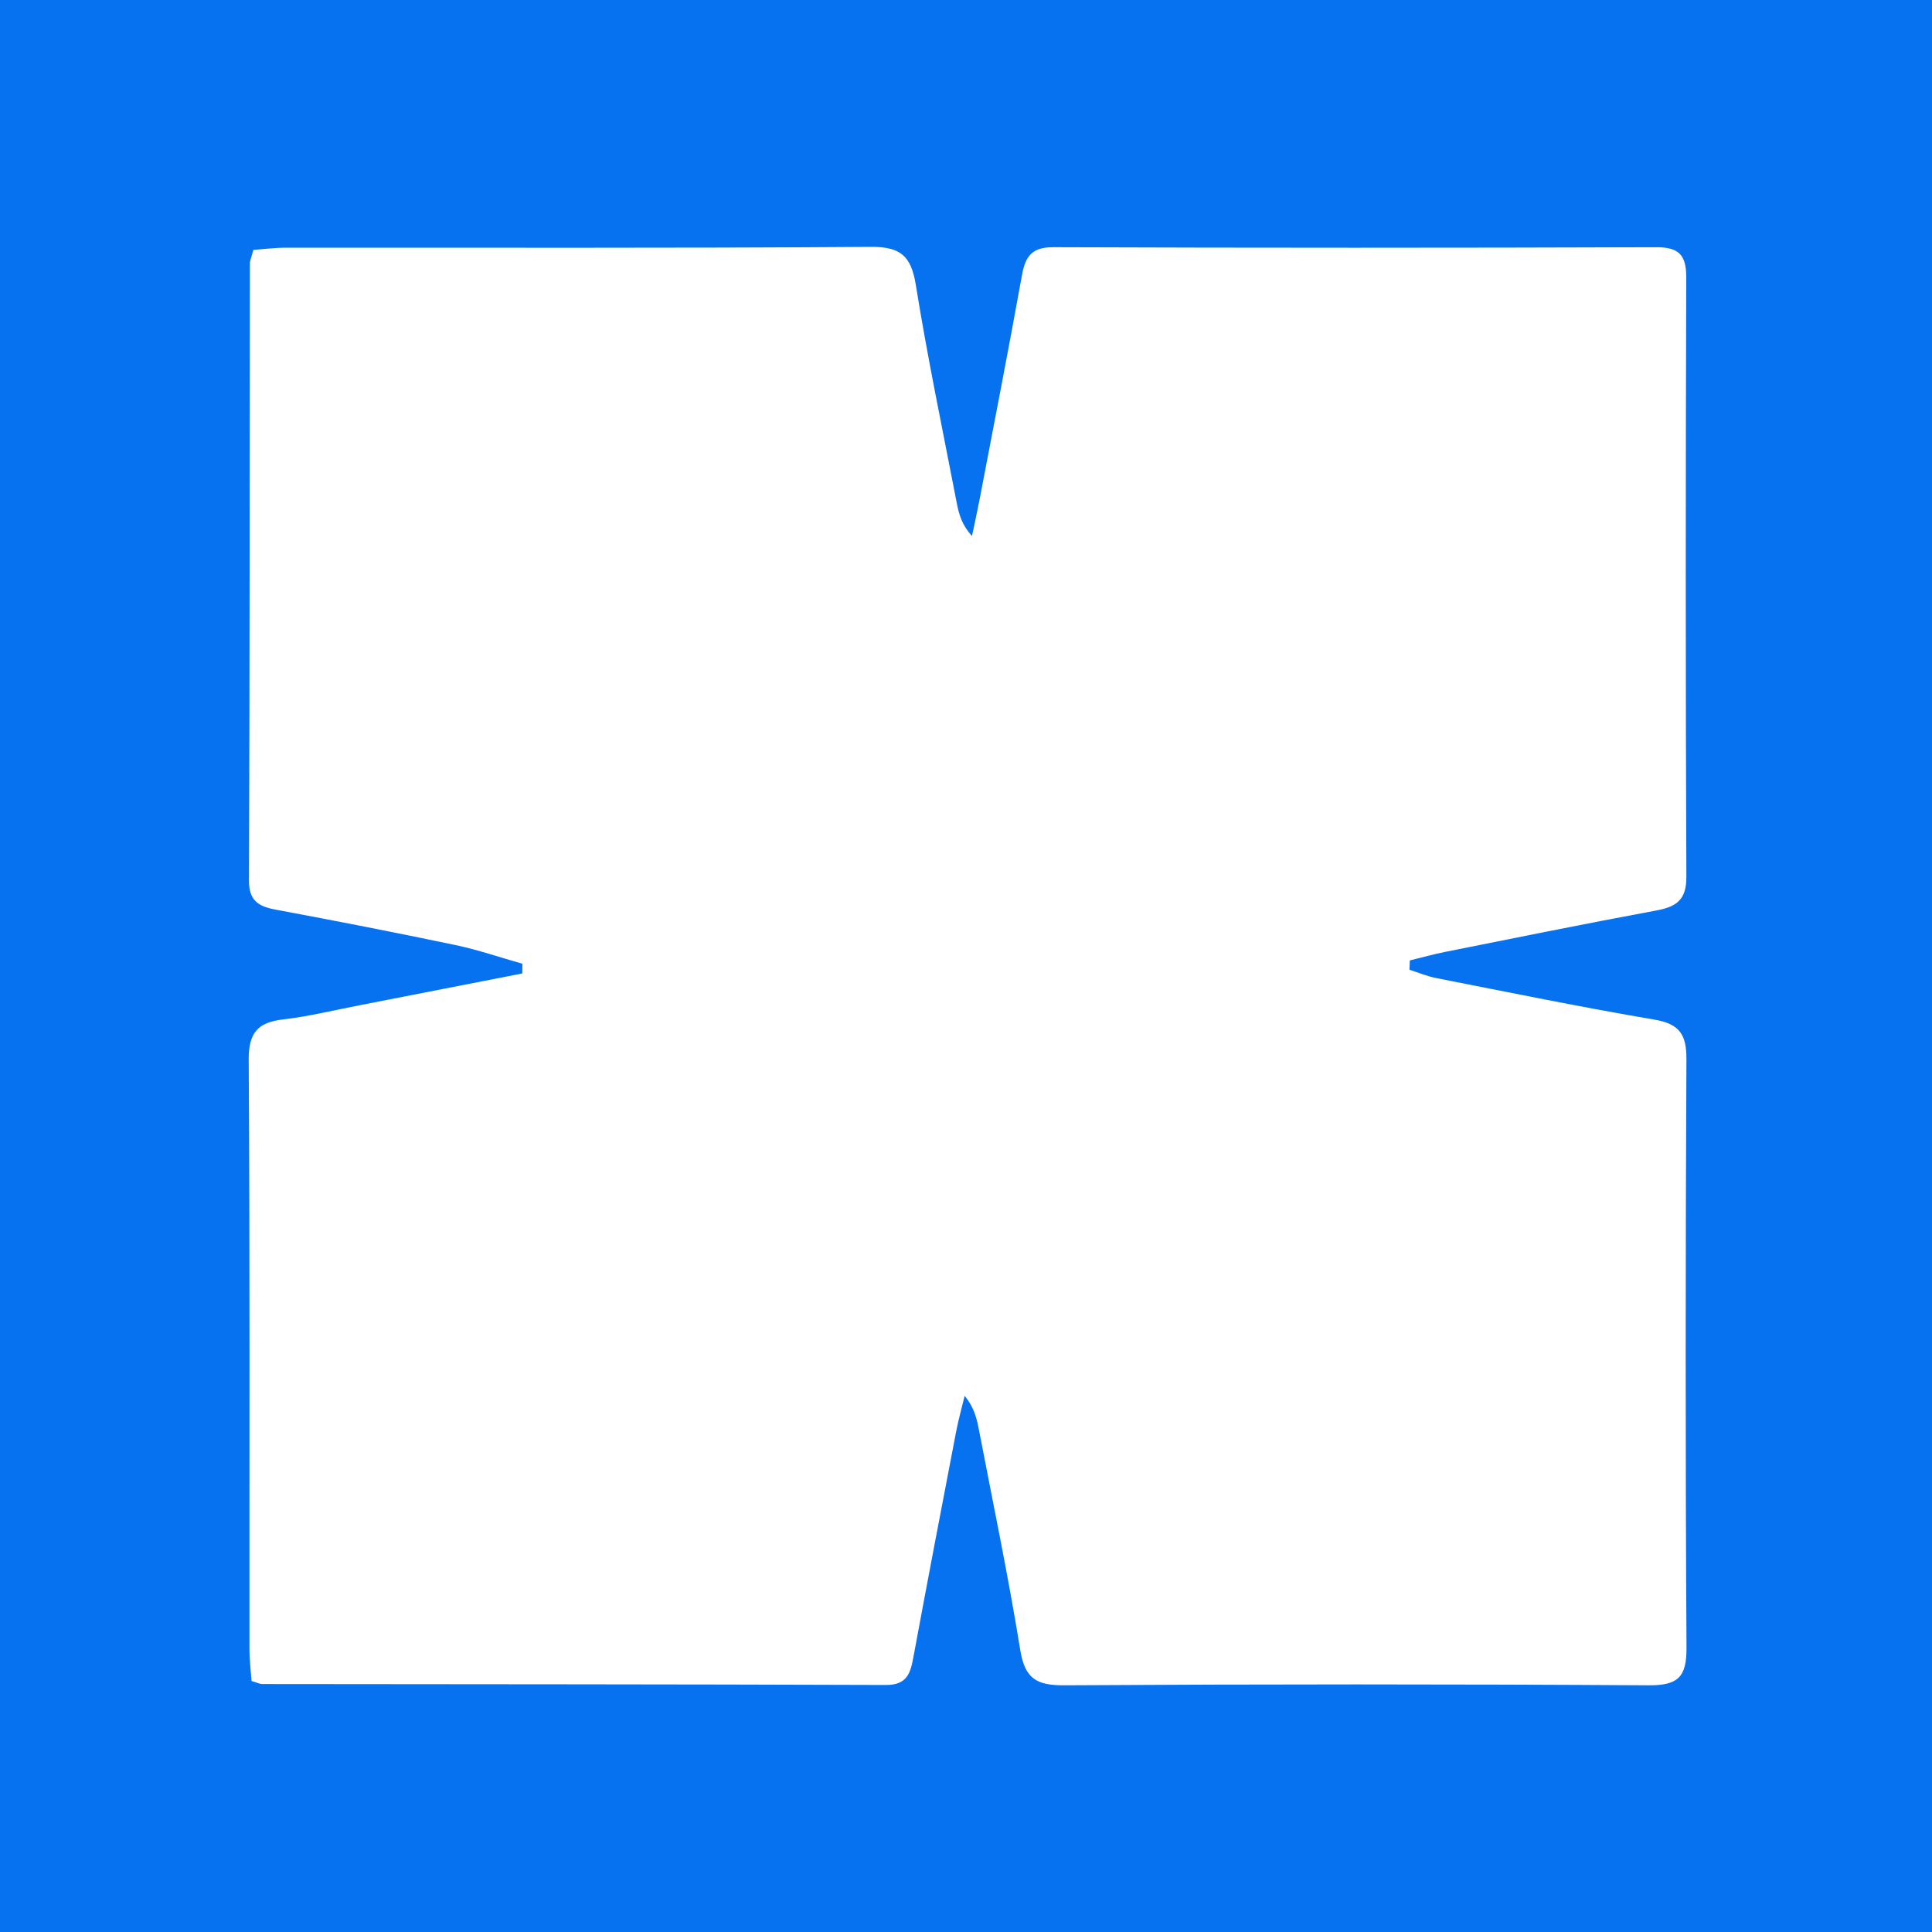
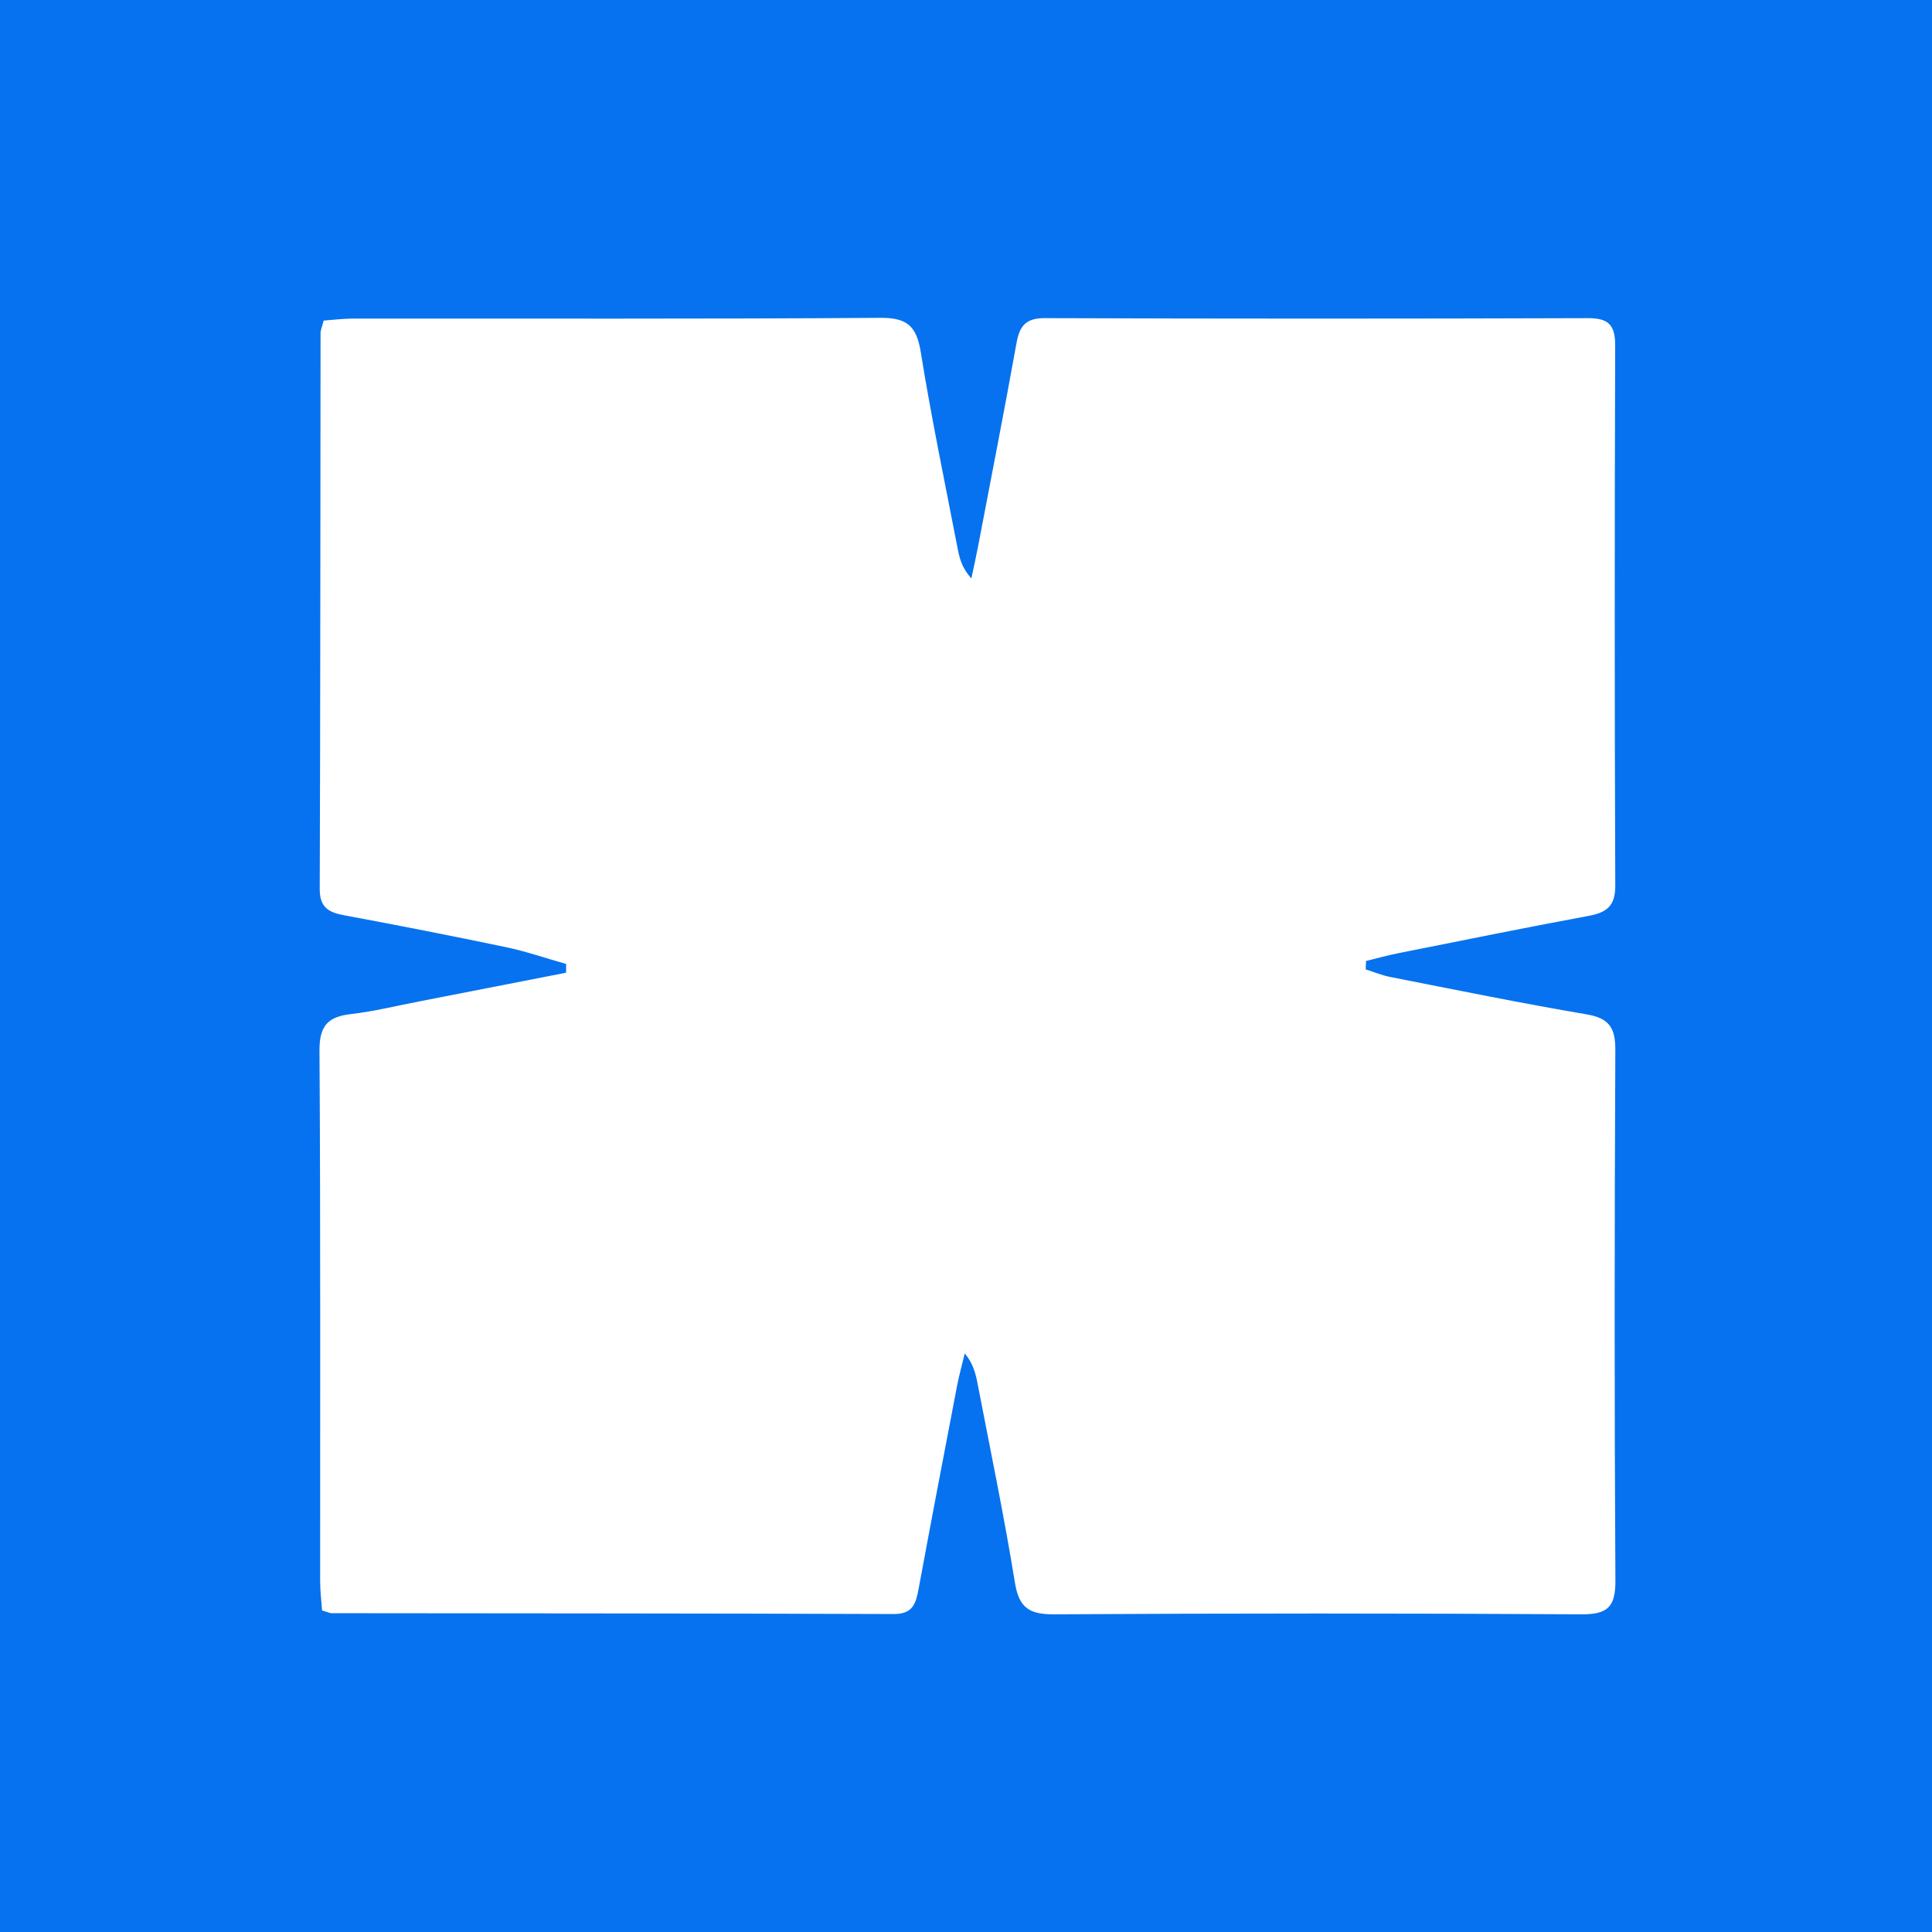
- <svg xmlns="http://www.w3.org/2000/svg" viewBox="84 74 274 274" role="img" aria-label="Logo">
-   <rect x="84" y="74" width="274" height="274" fill="#0672EF" />
+ <svg xmlns="http://www.w3.org/2000/svg" viewBox="69 59 304 304" role="img" aria-label="Logo">
+   <rect x="69" y="59" width="304" height="304" fill="#0672EF" />
  <path fill="#FFFFFF" d="M135.406,216.487     C143.243,214.956 150.658,213.507 158.074,212.058     C158.078,211.599 158.082,211.14 158.086,210.68     C154.921,209.785 151.796,208.704 148.585,208.029     C140.108,206.25 131.604,204.593 123.089,203.006     C120.643,202.55 119.299,201.733 119.31,198.869     C119.415,169.717 119.402,140.564 119.439,111.412     C119.44,110.937 119.666,110.463 119.927,109.443     C121.382,109.339 122.964,109.129 124.547,109.128     C152.2,109.108 179.855,109.213 207.508,109.01     C211.78,108.979 213.232,110.352 213.889,114.441     C215.554,124.798 217.712,135.076 219.698,145.381     C219.998,146.939 220.431,148.471 221.848,150.017     C222.201,148.33 222.58,146.649 222.903,144.956     C224.935,134.321 227.016,123.694 228.935,113.038     C229.42,110.345 230.34,109.046 233.398,109.058     C261.884,109.162 290.371,109.159 318.858,109.061     C322.146,109.05 323.159,110.174 323.149,113.403     C323.057,141.723 323.047,170.043 323.164,198.363     C323.178,201.665 321.719,202.606 318.864,203.135     C308.873,204.985 298.915,207.014 288.95,209.001     C287.269,209.336 285.614,209.803 283.947,210.209     C283.929,210.65 283.911,211.091 283.893,211.532     C285.166,211.935 286.413,212.464 287.715,212.719     C298.013,214.738 308.297,216.85 318.641,218.606     C322.203,219.211 323.188,220.727 323.172,224.221     C323.041,252.04 323.019,279.862 323.183,307.681     C323.207,311.829 321.994,313.038 317.841,313.013     C290.188,312.843 262.533,312.847 234.88,313.012     C230.995,313.035 229.346,312.031 228.698,308.03     C226.994,297.511 224.811,287.068 222.798,276.598     C222.5,275.047 222.091,273.516 220.808,271.955     C220.4,273.654 219.925,275.34 219.596,277.054     C217.555,287.688 215.519,298.323 213.549,308.97     C213.124,311.265 212.673,312.979 209.637,312.968     C180.152,312.859 150.666,312.871 121.18,312.835     C120.862,312.834 120.543,312.659 119.674,312.403     C119.579,310.999 119.378,309.4 119.377,307.801     C119.359,279.98 119.449,252.159 119.271,224.34     C119.246,220.47 120.53,218.993 124.179,218.573     C127.81,218.155 131.385,217.257 135.406,216.487z" />
</svg>
